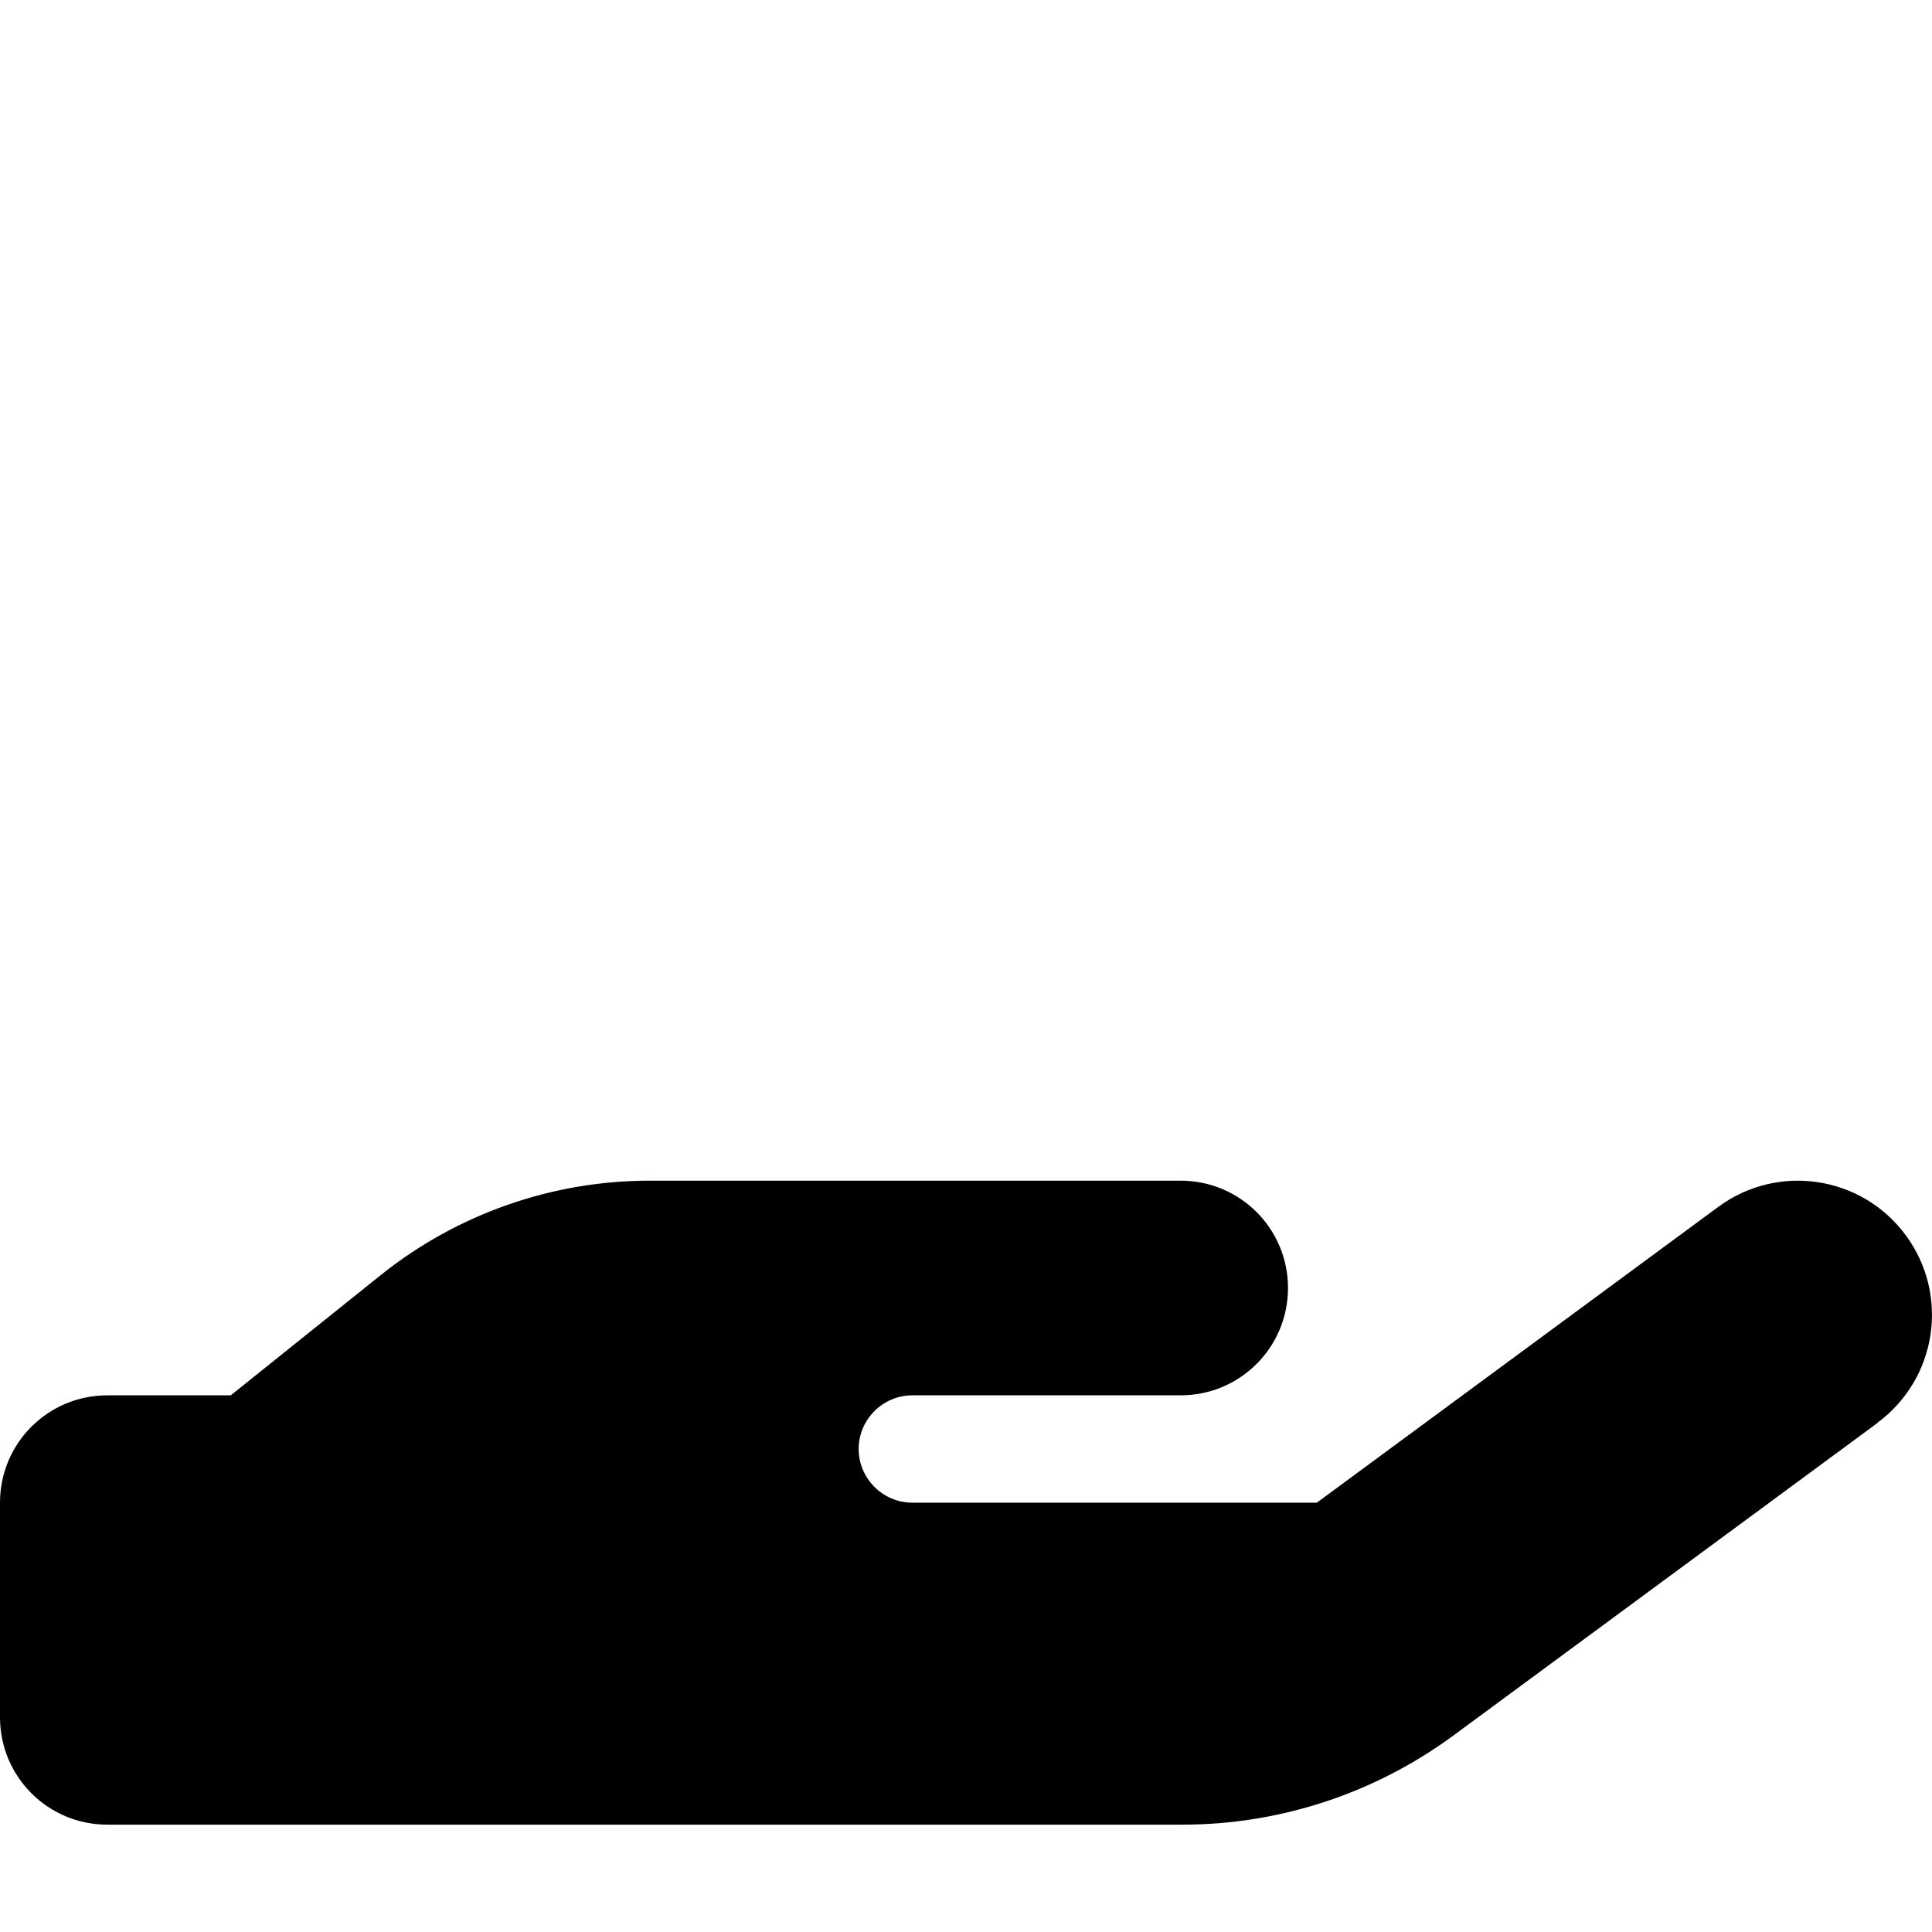
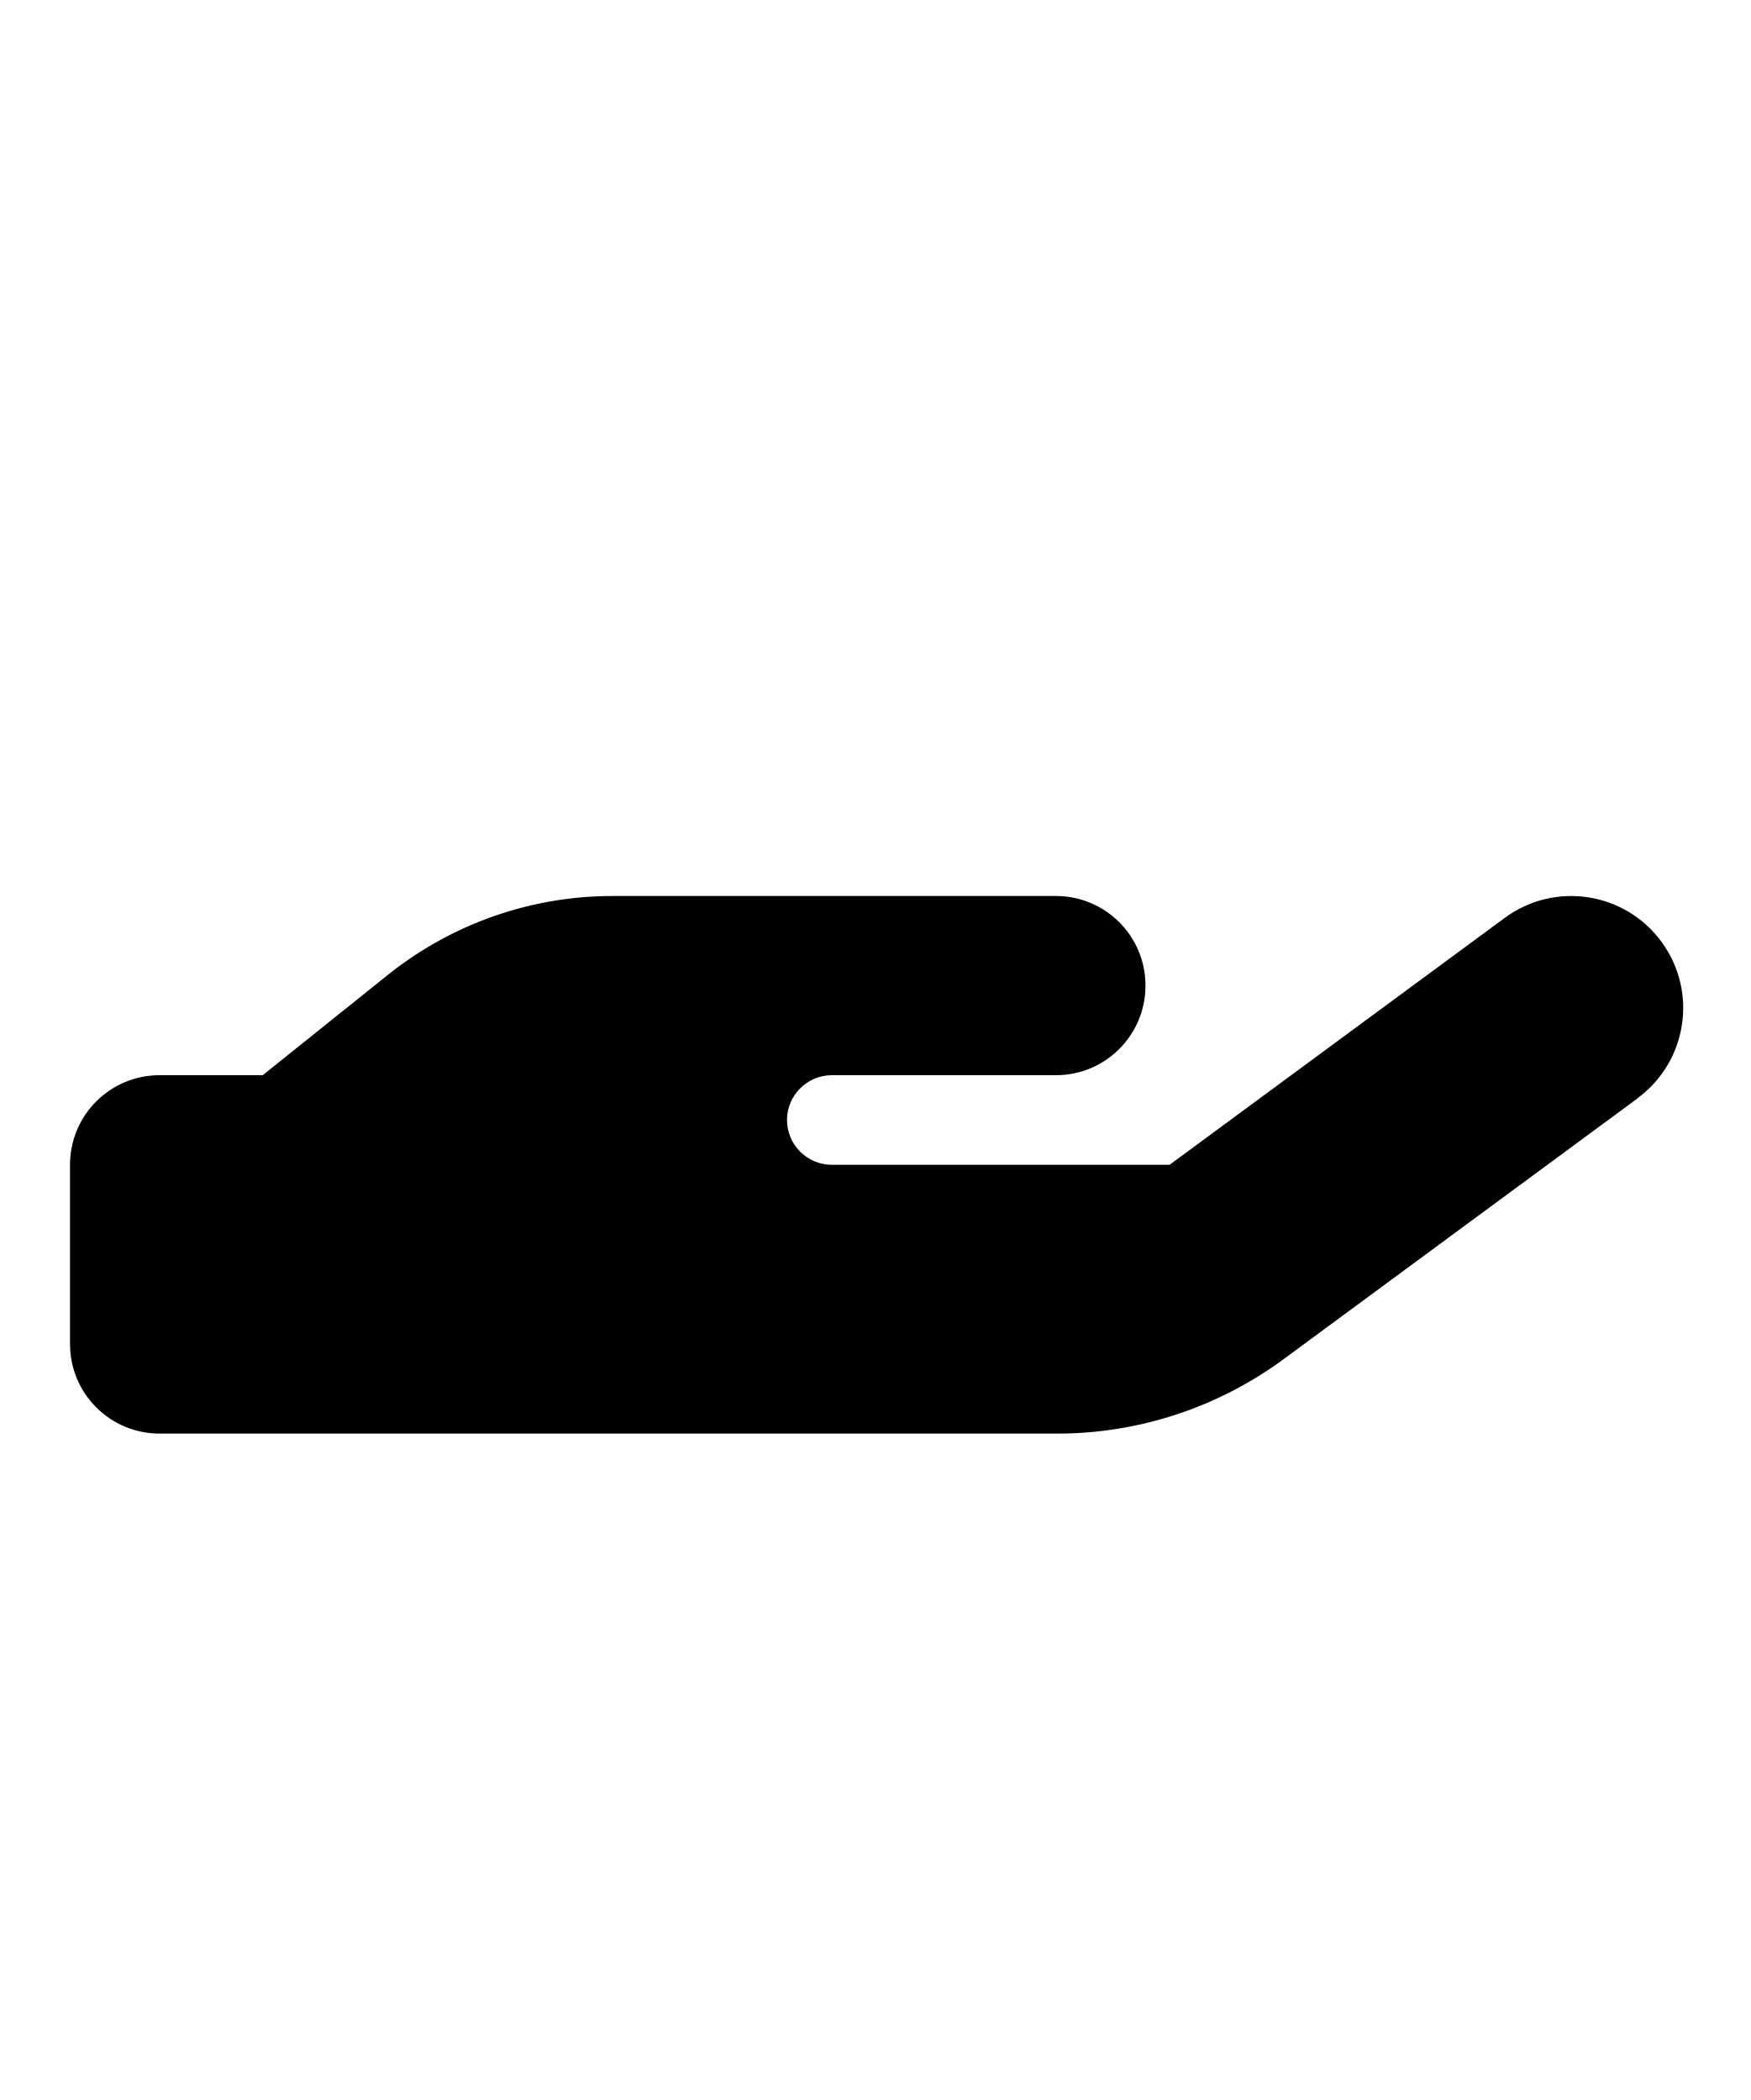
- <svg xmlns="http://www.w3.org/2000/svg" width="16px" height="16px" fill="currentColor" viewBox="0 0 576 512">
+ <svg width="20px" height="24px" fill="currentColor" viewBox="0 0 575 750">
  <path d="M559.7 392.2c17.8-13.1 21.6-38.1 8.5-55.9s-38.1-21.6-55.9-8.5L392.6 416 272 416c-8.8 0-16-7.2-16-16s7.2-16 16-16l16 0 64 0c17.7 0 32-14.3 32-32s-14.3-32-32-32l-64 0-16 0-78.3 0c-29.1 0-57.3 9.9-80 28L68.8 384 32 384c-17.7 0-32 14.3-32 32l0 64c0 17.7 14.3 32 32 32l160 0 160.5 0c29 0 57.3-9.3 80.7-26.5l126.6-93.3zm-367-8.2c.3 0 .6 0 .9 0c0 0 0 0 0 0c-.3 0-.6 0-.9 0z" />
</svg>
